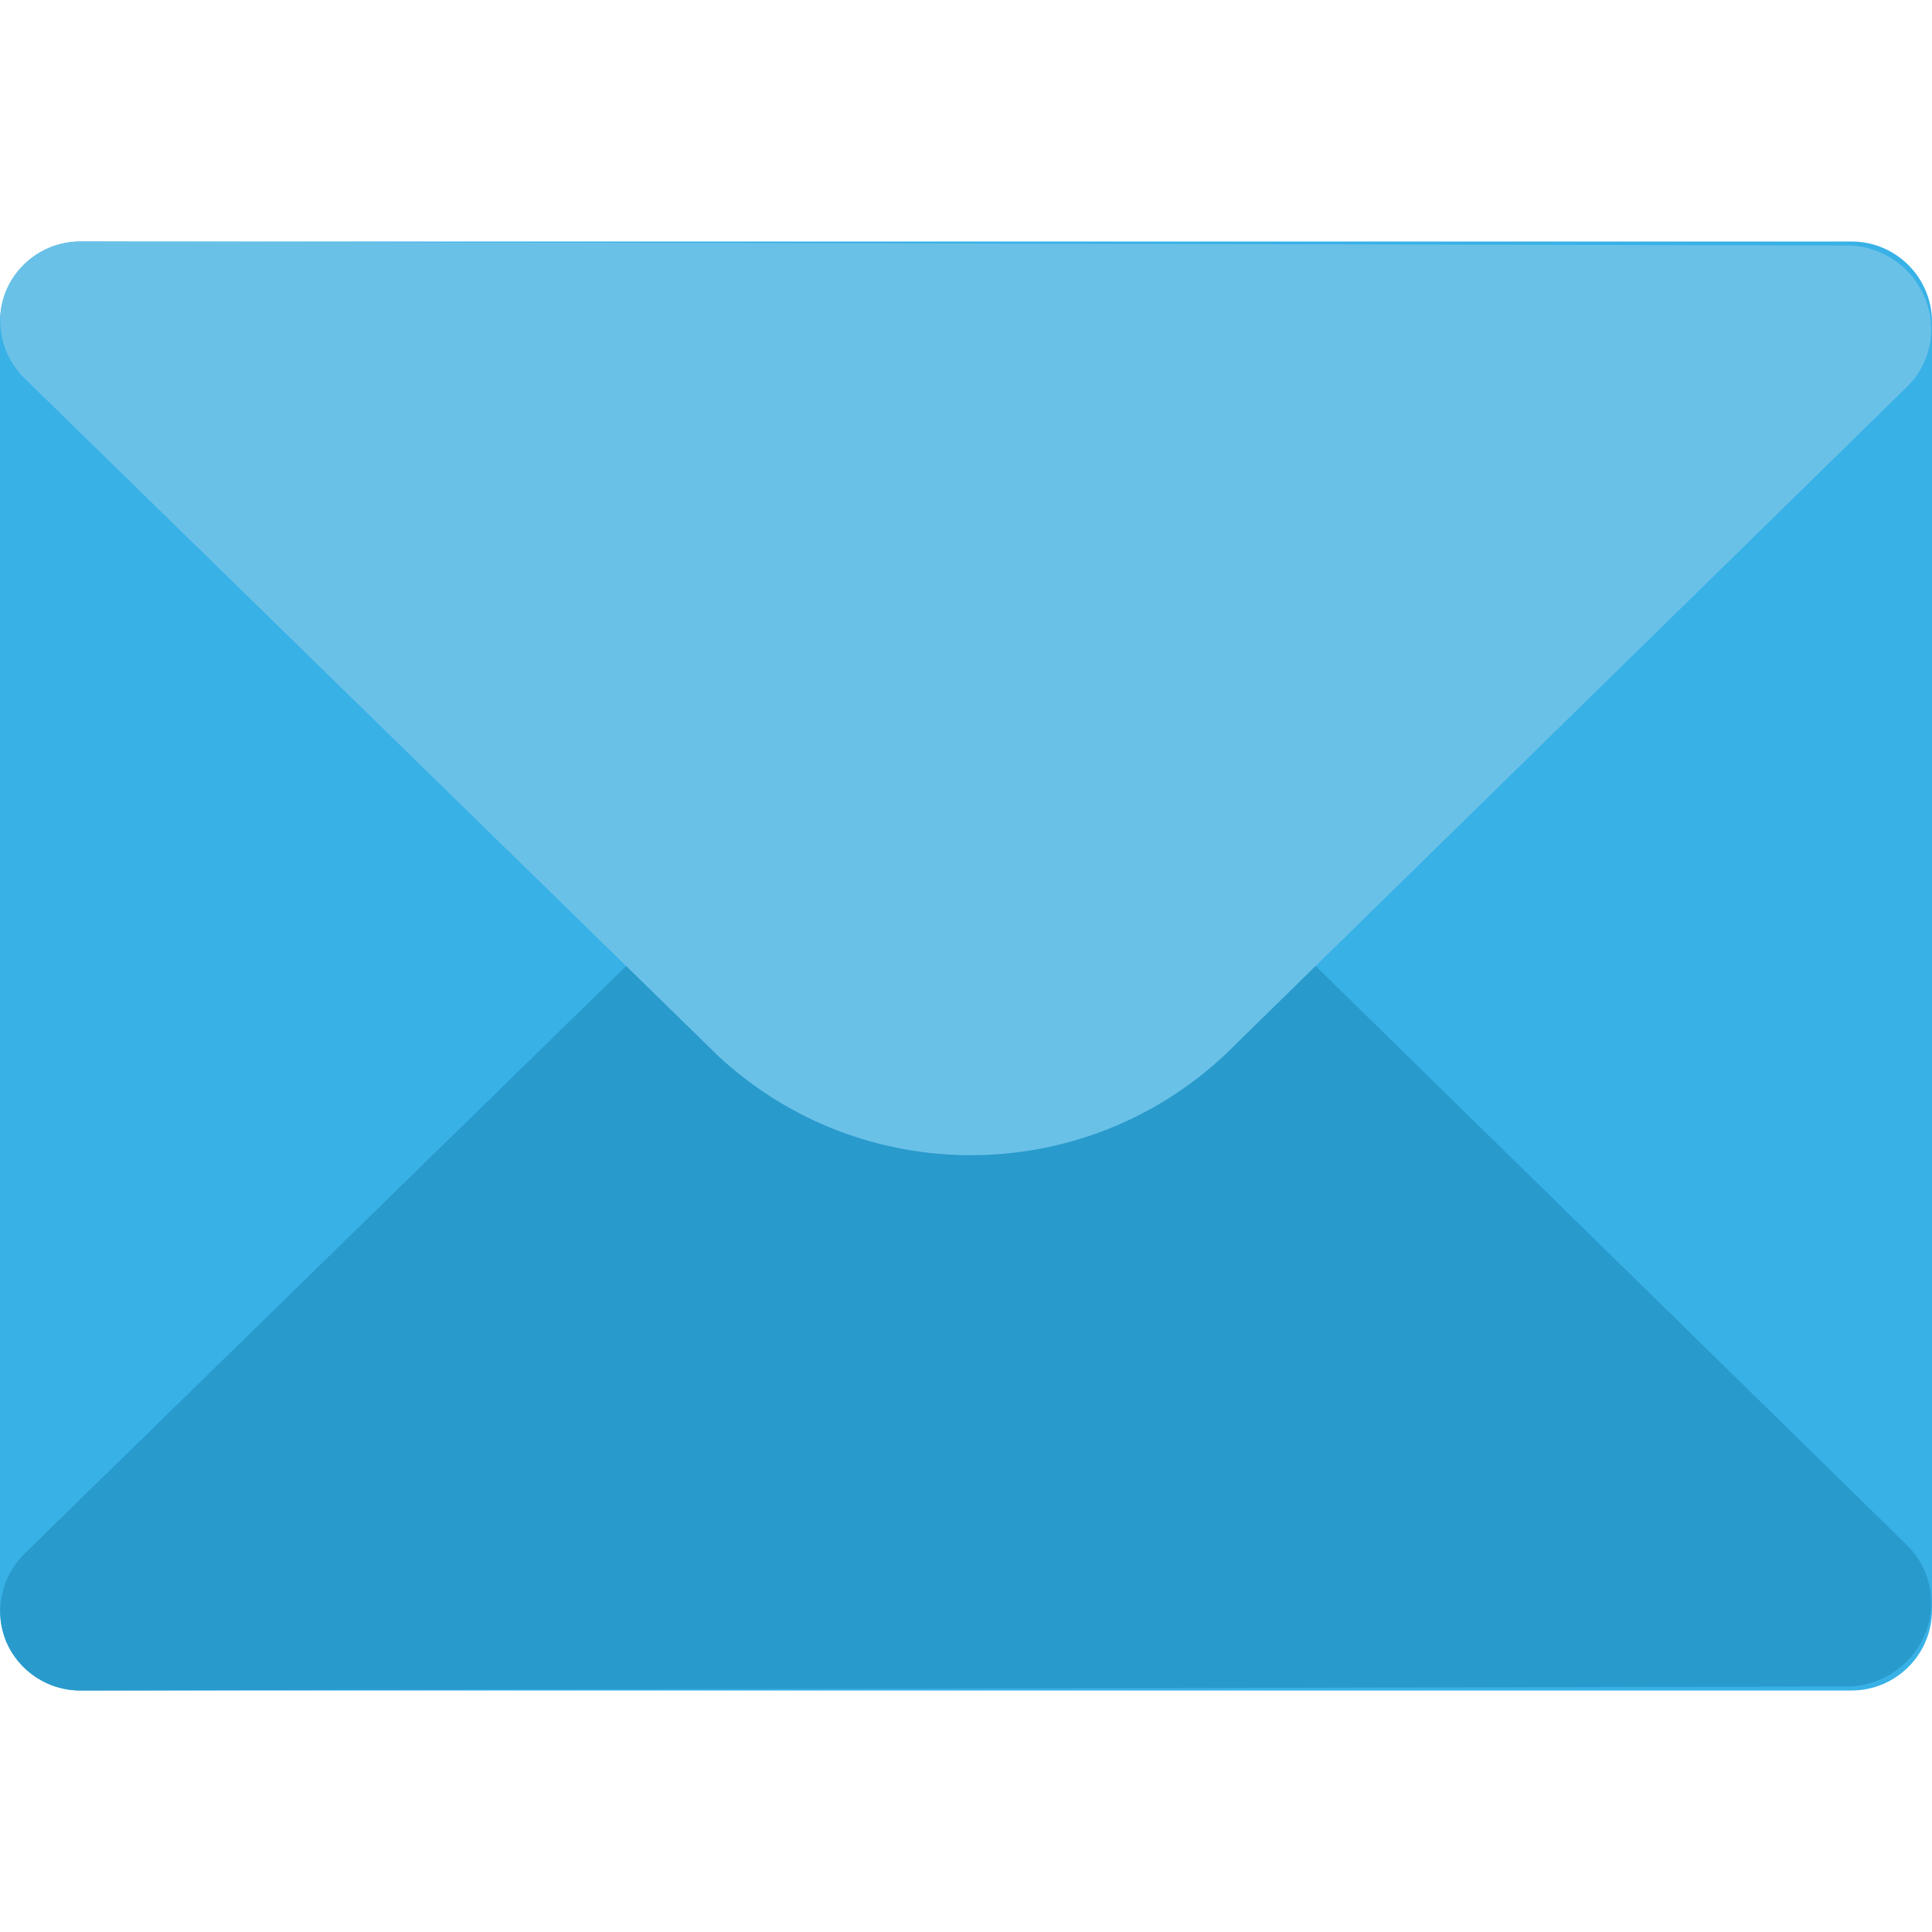
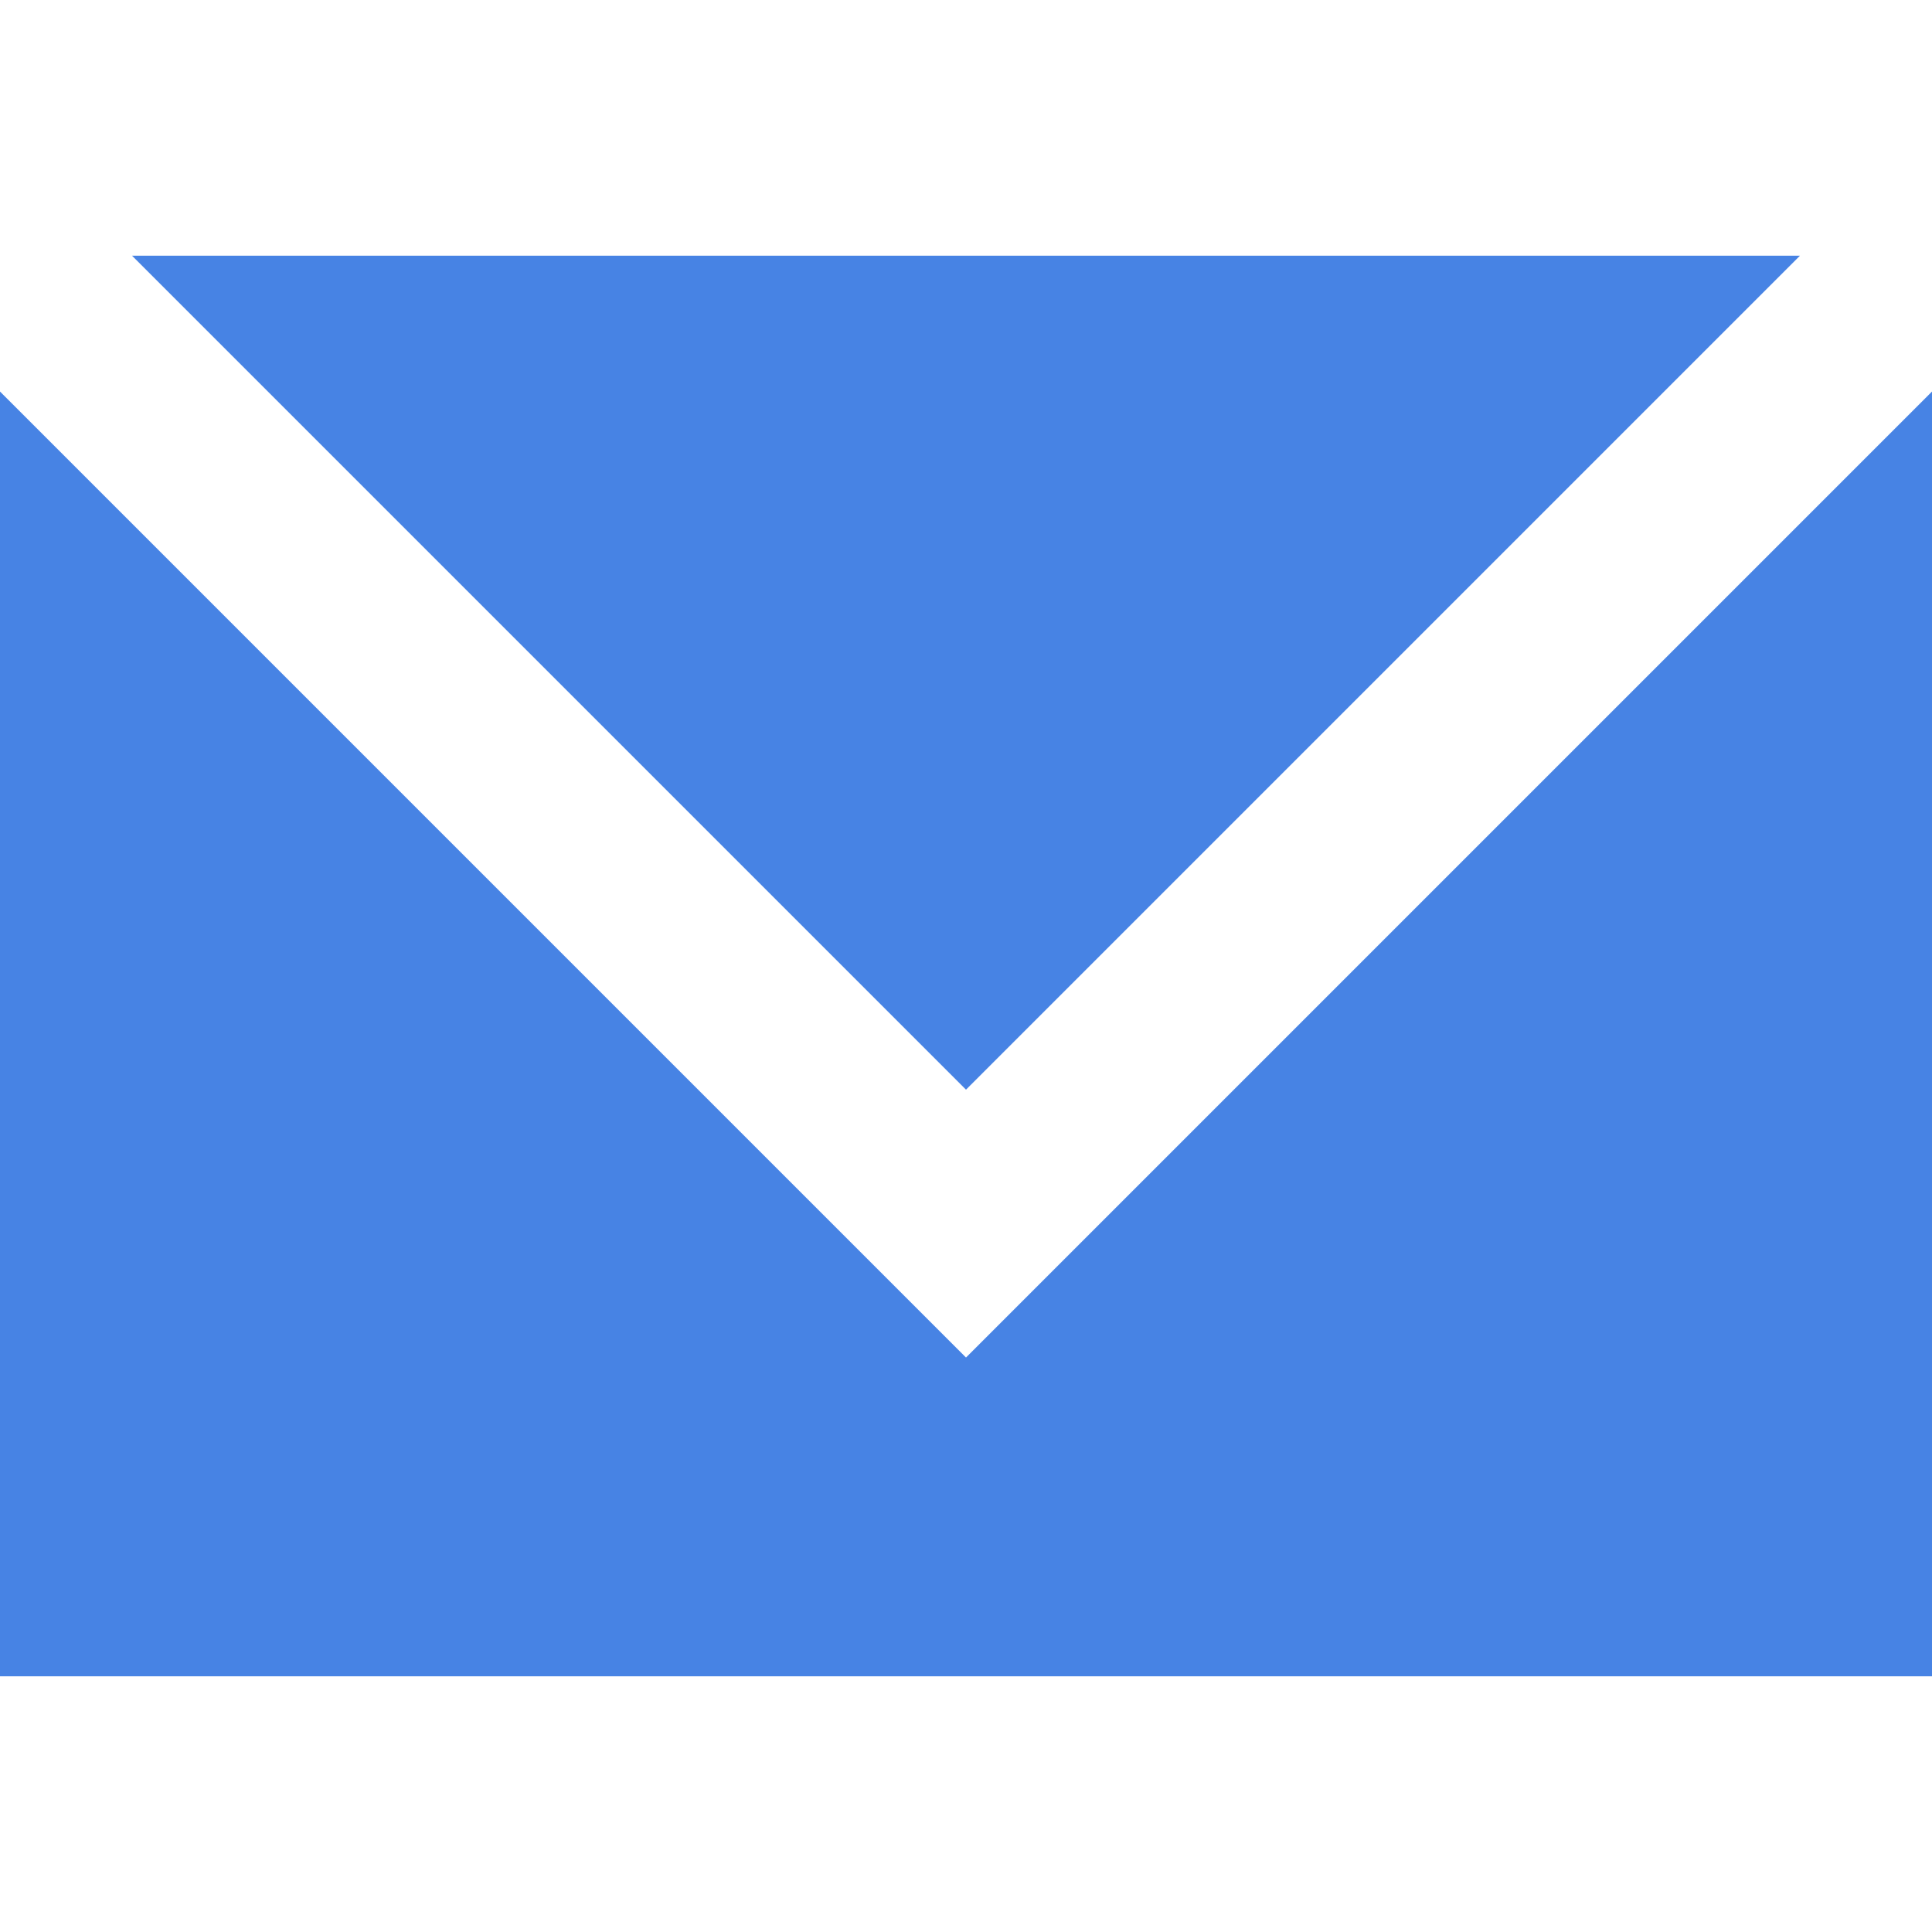
- <svg xmlns="http://www.w3.org/2000/svg" width="800" height="800" viewBox="0 0 48 48">
-   <rect y="6" width="48" height="36" rx="2" ry="2" fill="#38b1e7" />
-   <path d="M47.84 40.56A2.11 2.11 0 0 1 46 41.9L2 42a2 2 0 0 1-1.85-1.22 2 2 0 0 1 .44-2.16l17.29-16.89a9.23 9.23 0 0 1 12.56.07L47.4 38.41a2 2 0 0 1 .44 2.15z" fill="#299acc" />
-   <path d="M47.84 7.44A2.11 2.11 0 0 0 46 6.1L2 6A2 2 0 0 0 .15 7.22a2 2 0 0 0 .44 2.16l17.29 16.89a9.23 9.23 0 0 0 12.56-.07L47.4 9.59a2 2 0 0 0 .44-2.15z" fill="#6ac1e7" />
+ <svg xmlns="http://www.w3.org/2000/svg" fill="#4783E4" height="800" width="800" viewBox="0 0 512 512" xml:space="preserve" stroke="#4783E4">
+   <path d="M36.203 68.267 256 288.063 475.796 68.267z" />
+   <path d="m256 360.47-256-256v339.263h512V104.47z" />
</svg>
